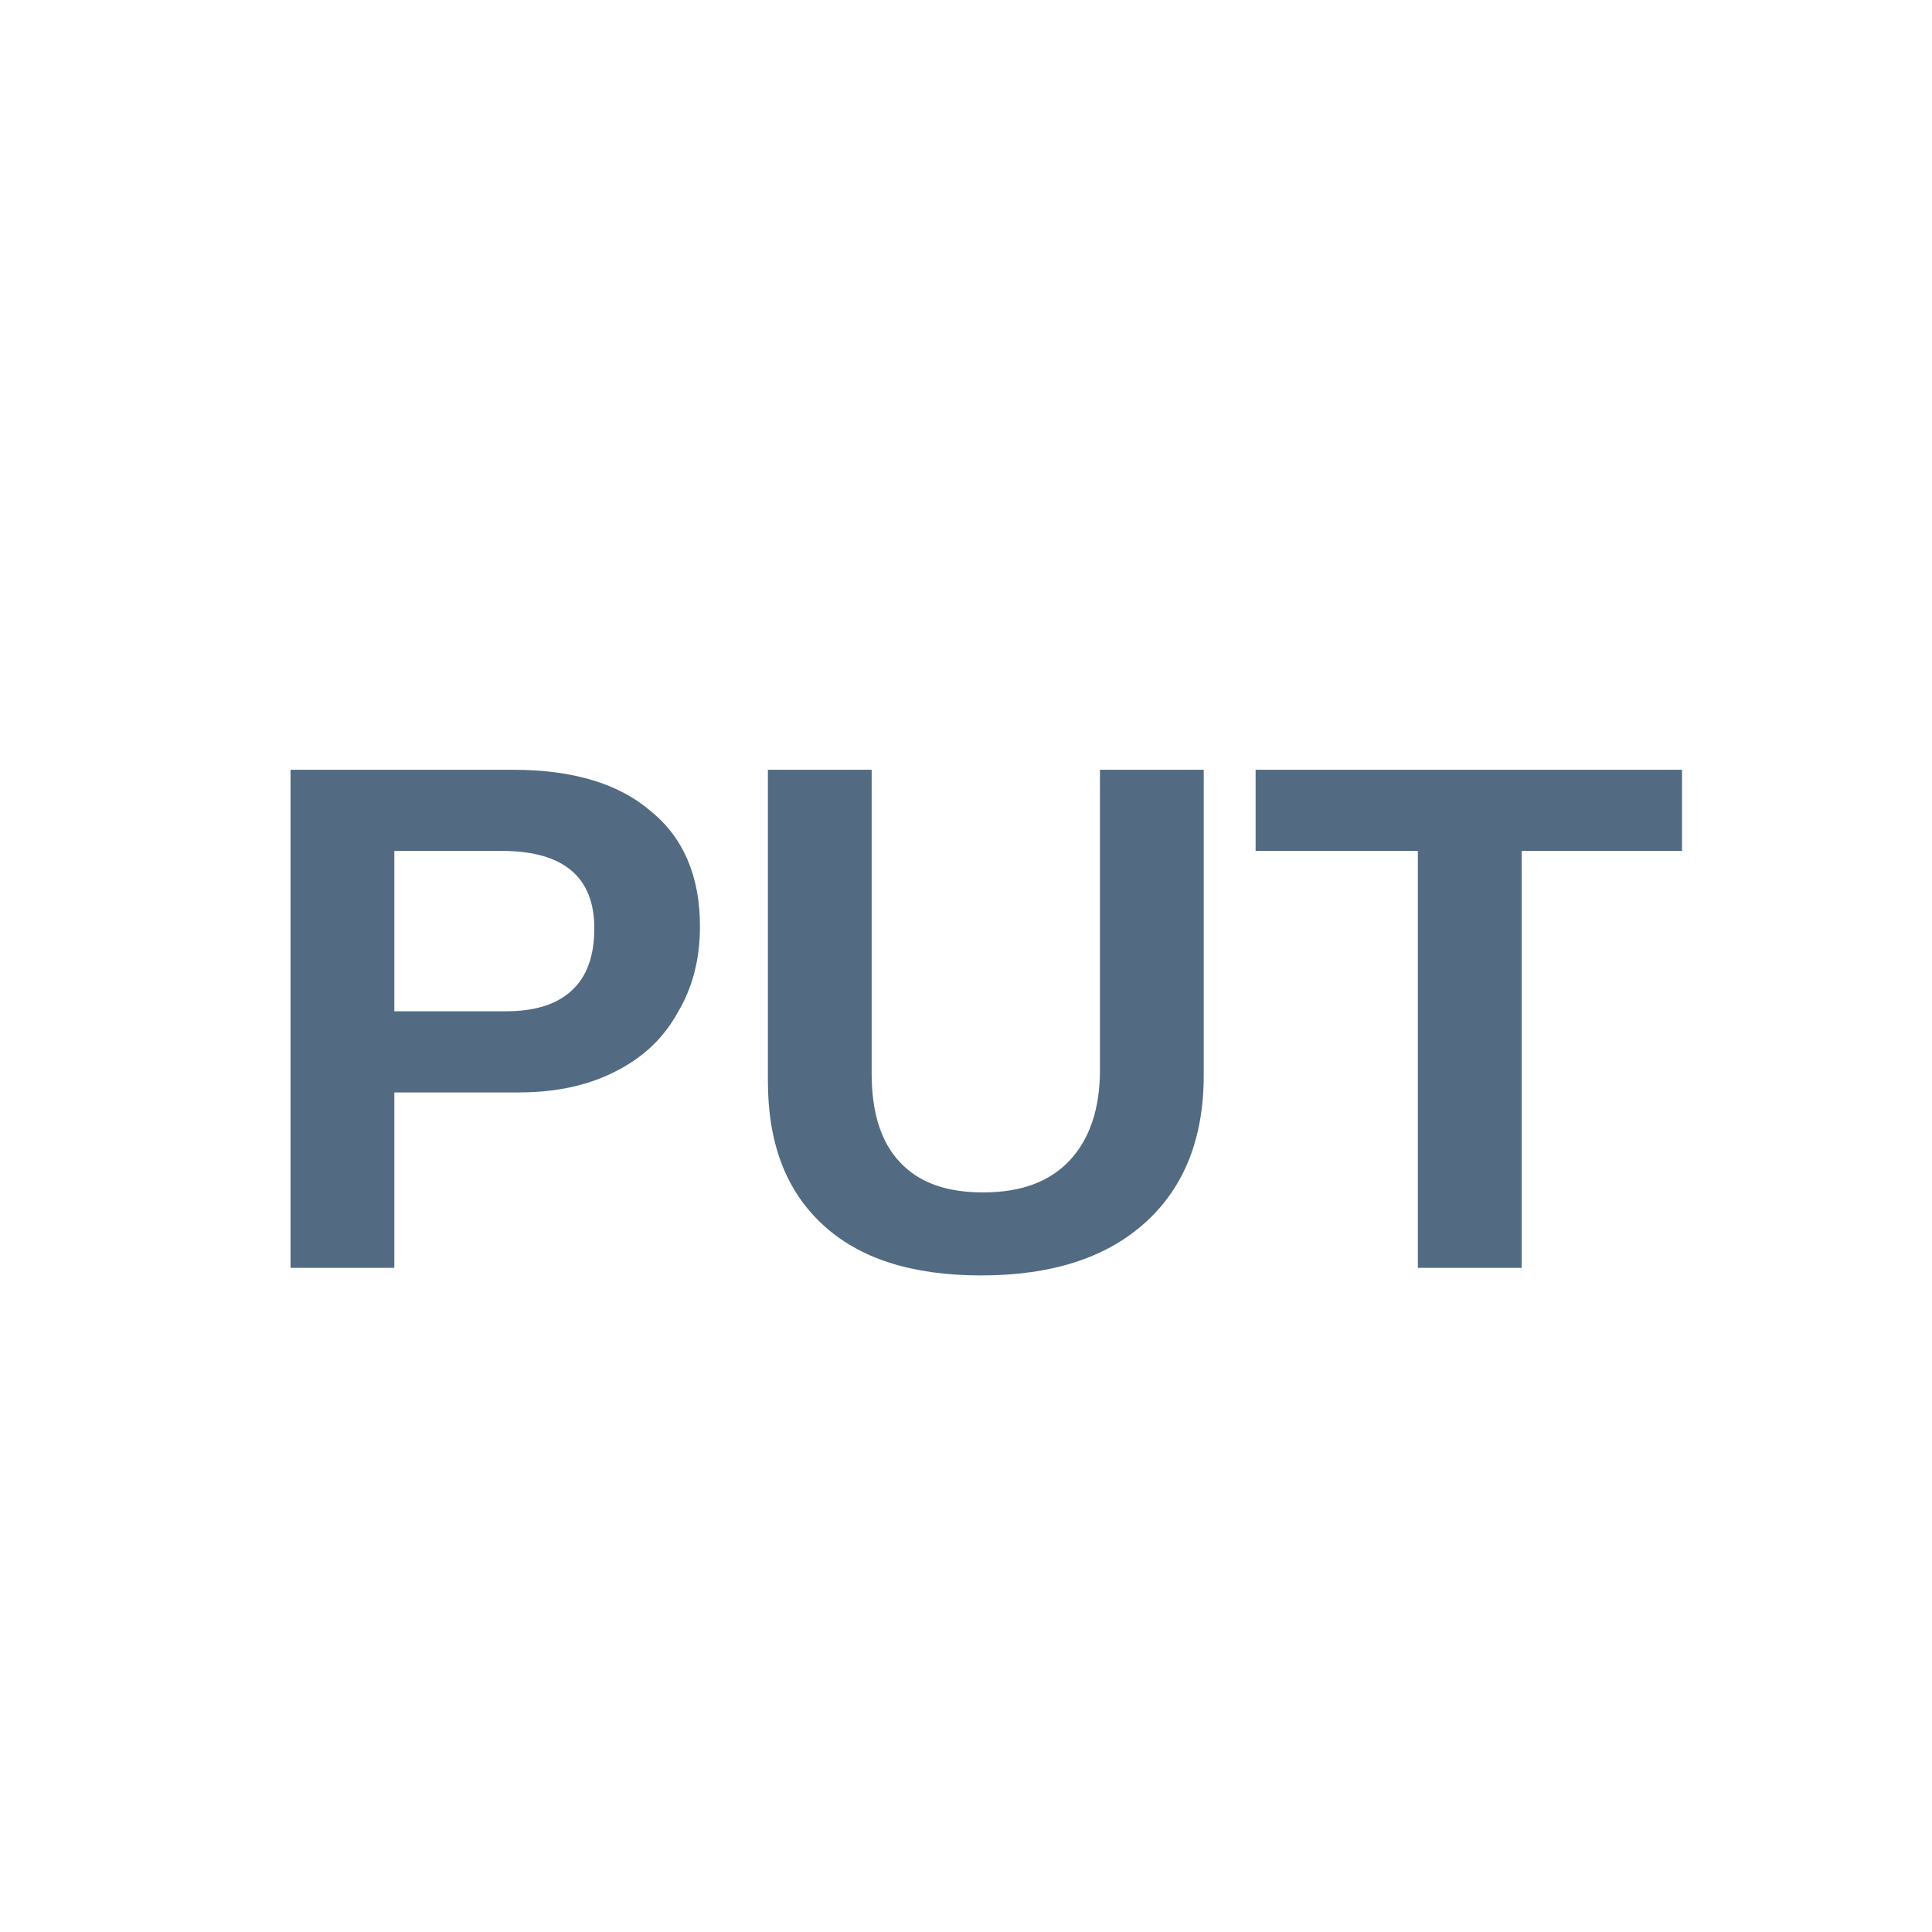
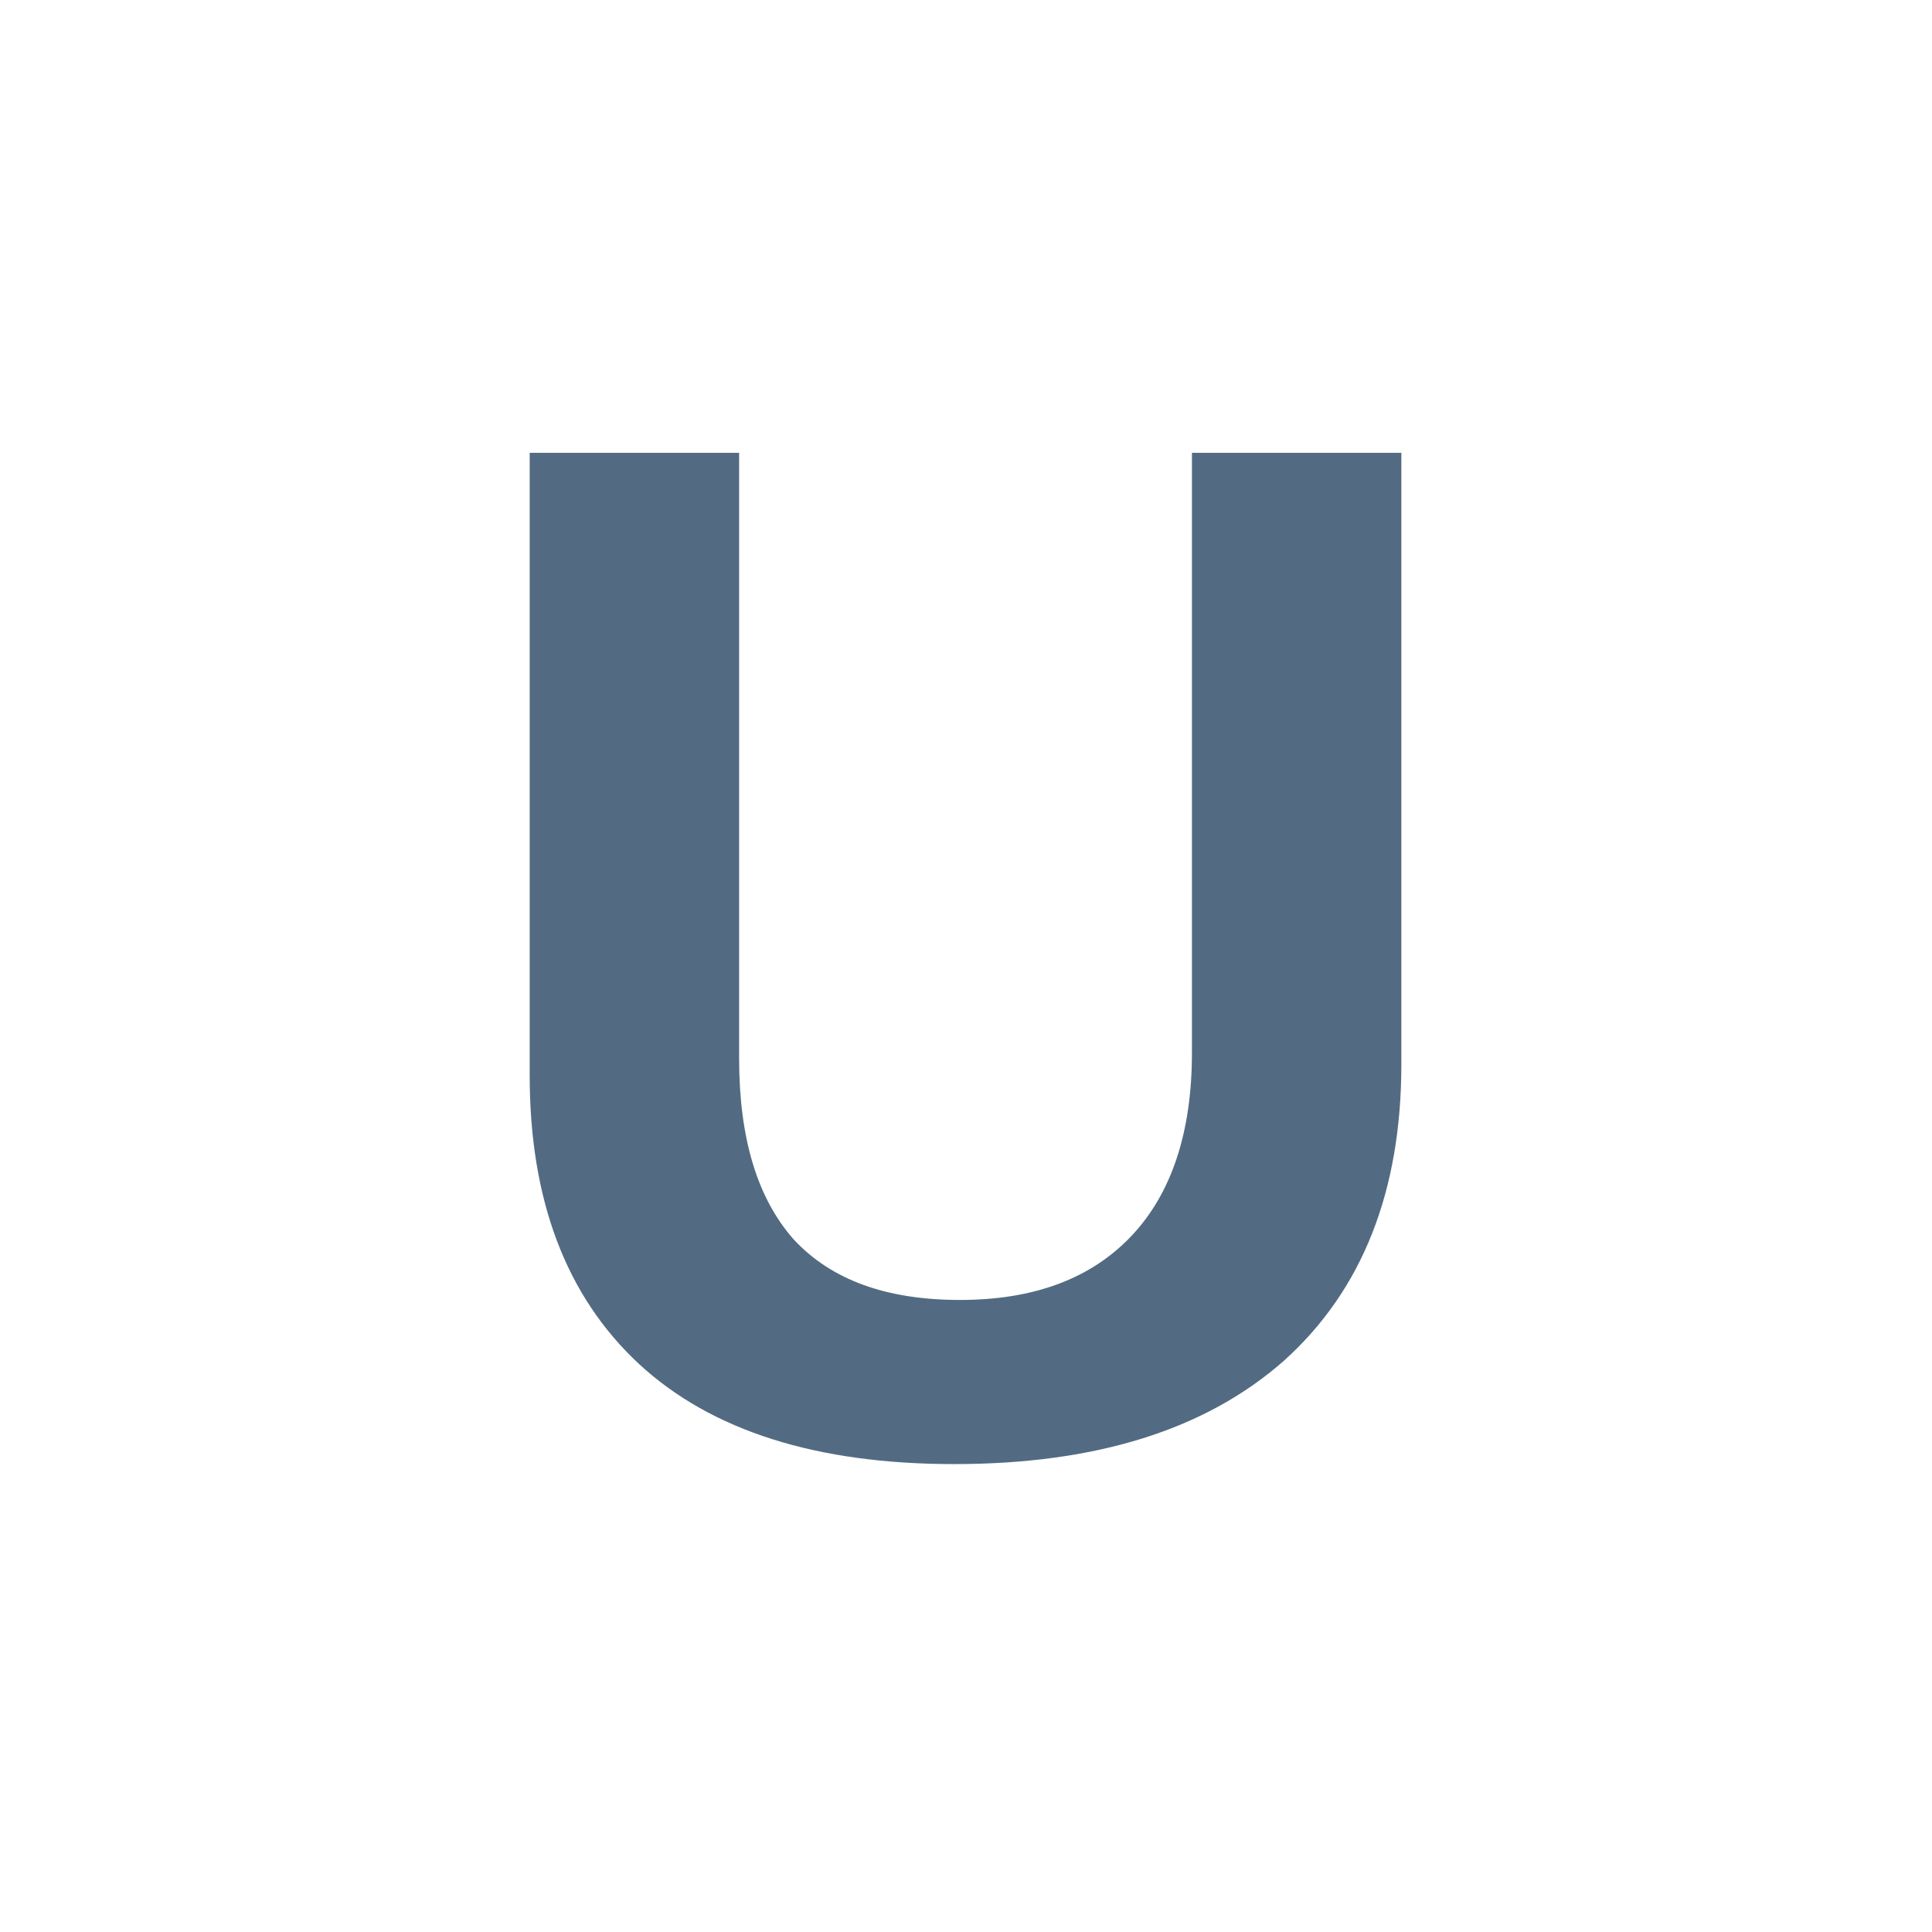
<svg xmlns="http://www.w3.org/2000/svg" width="16" height="16" viewBox="0 0 16 16">
-   <text x="8" y="10.5" text-anchor="middle" font-family="Arial, sans-serif" font-size="6" font-weight="700" fill="#526B82">PUT</text>
+   <text x="8" y="12" text-anchor="middle" font-family="Arial, sans-serif" font-size="12" font-weight="700" fill="#526B82">U</text>
</svg>
